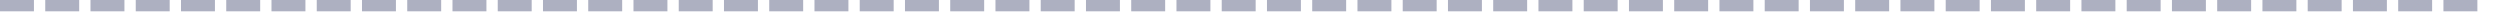
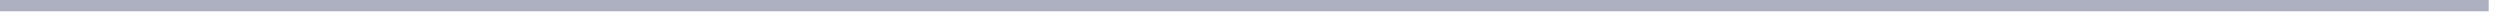
<svg xmlns="http://www.w3.org/2000/svg" version="1.1" width="221px" height="2px">
-   <g transform="matrix(1 0 0 1 -1111 -344 )">
-     <path d="M 1111 344.5  L 1331 344.5  " stroke-width="1" stroke-dasharray="3,1" stroke="#adb0c1" fill="none" />
+   <g transform="matrix(1 0 0 1 -1111 -395 )">
+     <path d="M 1111 395.5  L 1331 395.5  " stroke-width="1" stroke="#adb0c1" fill="none" />
  </g>
</svg>
